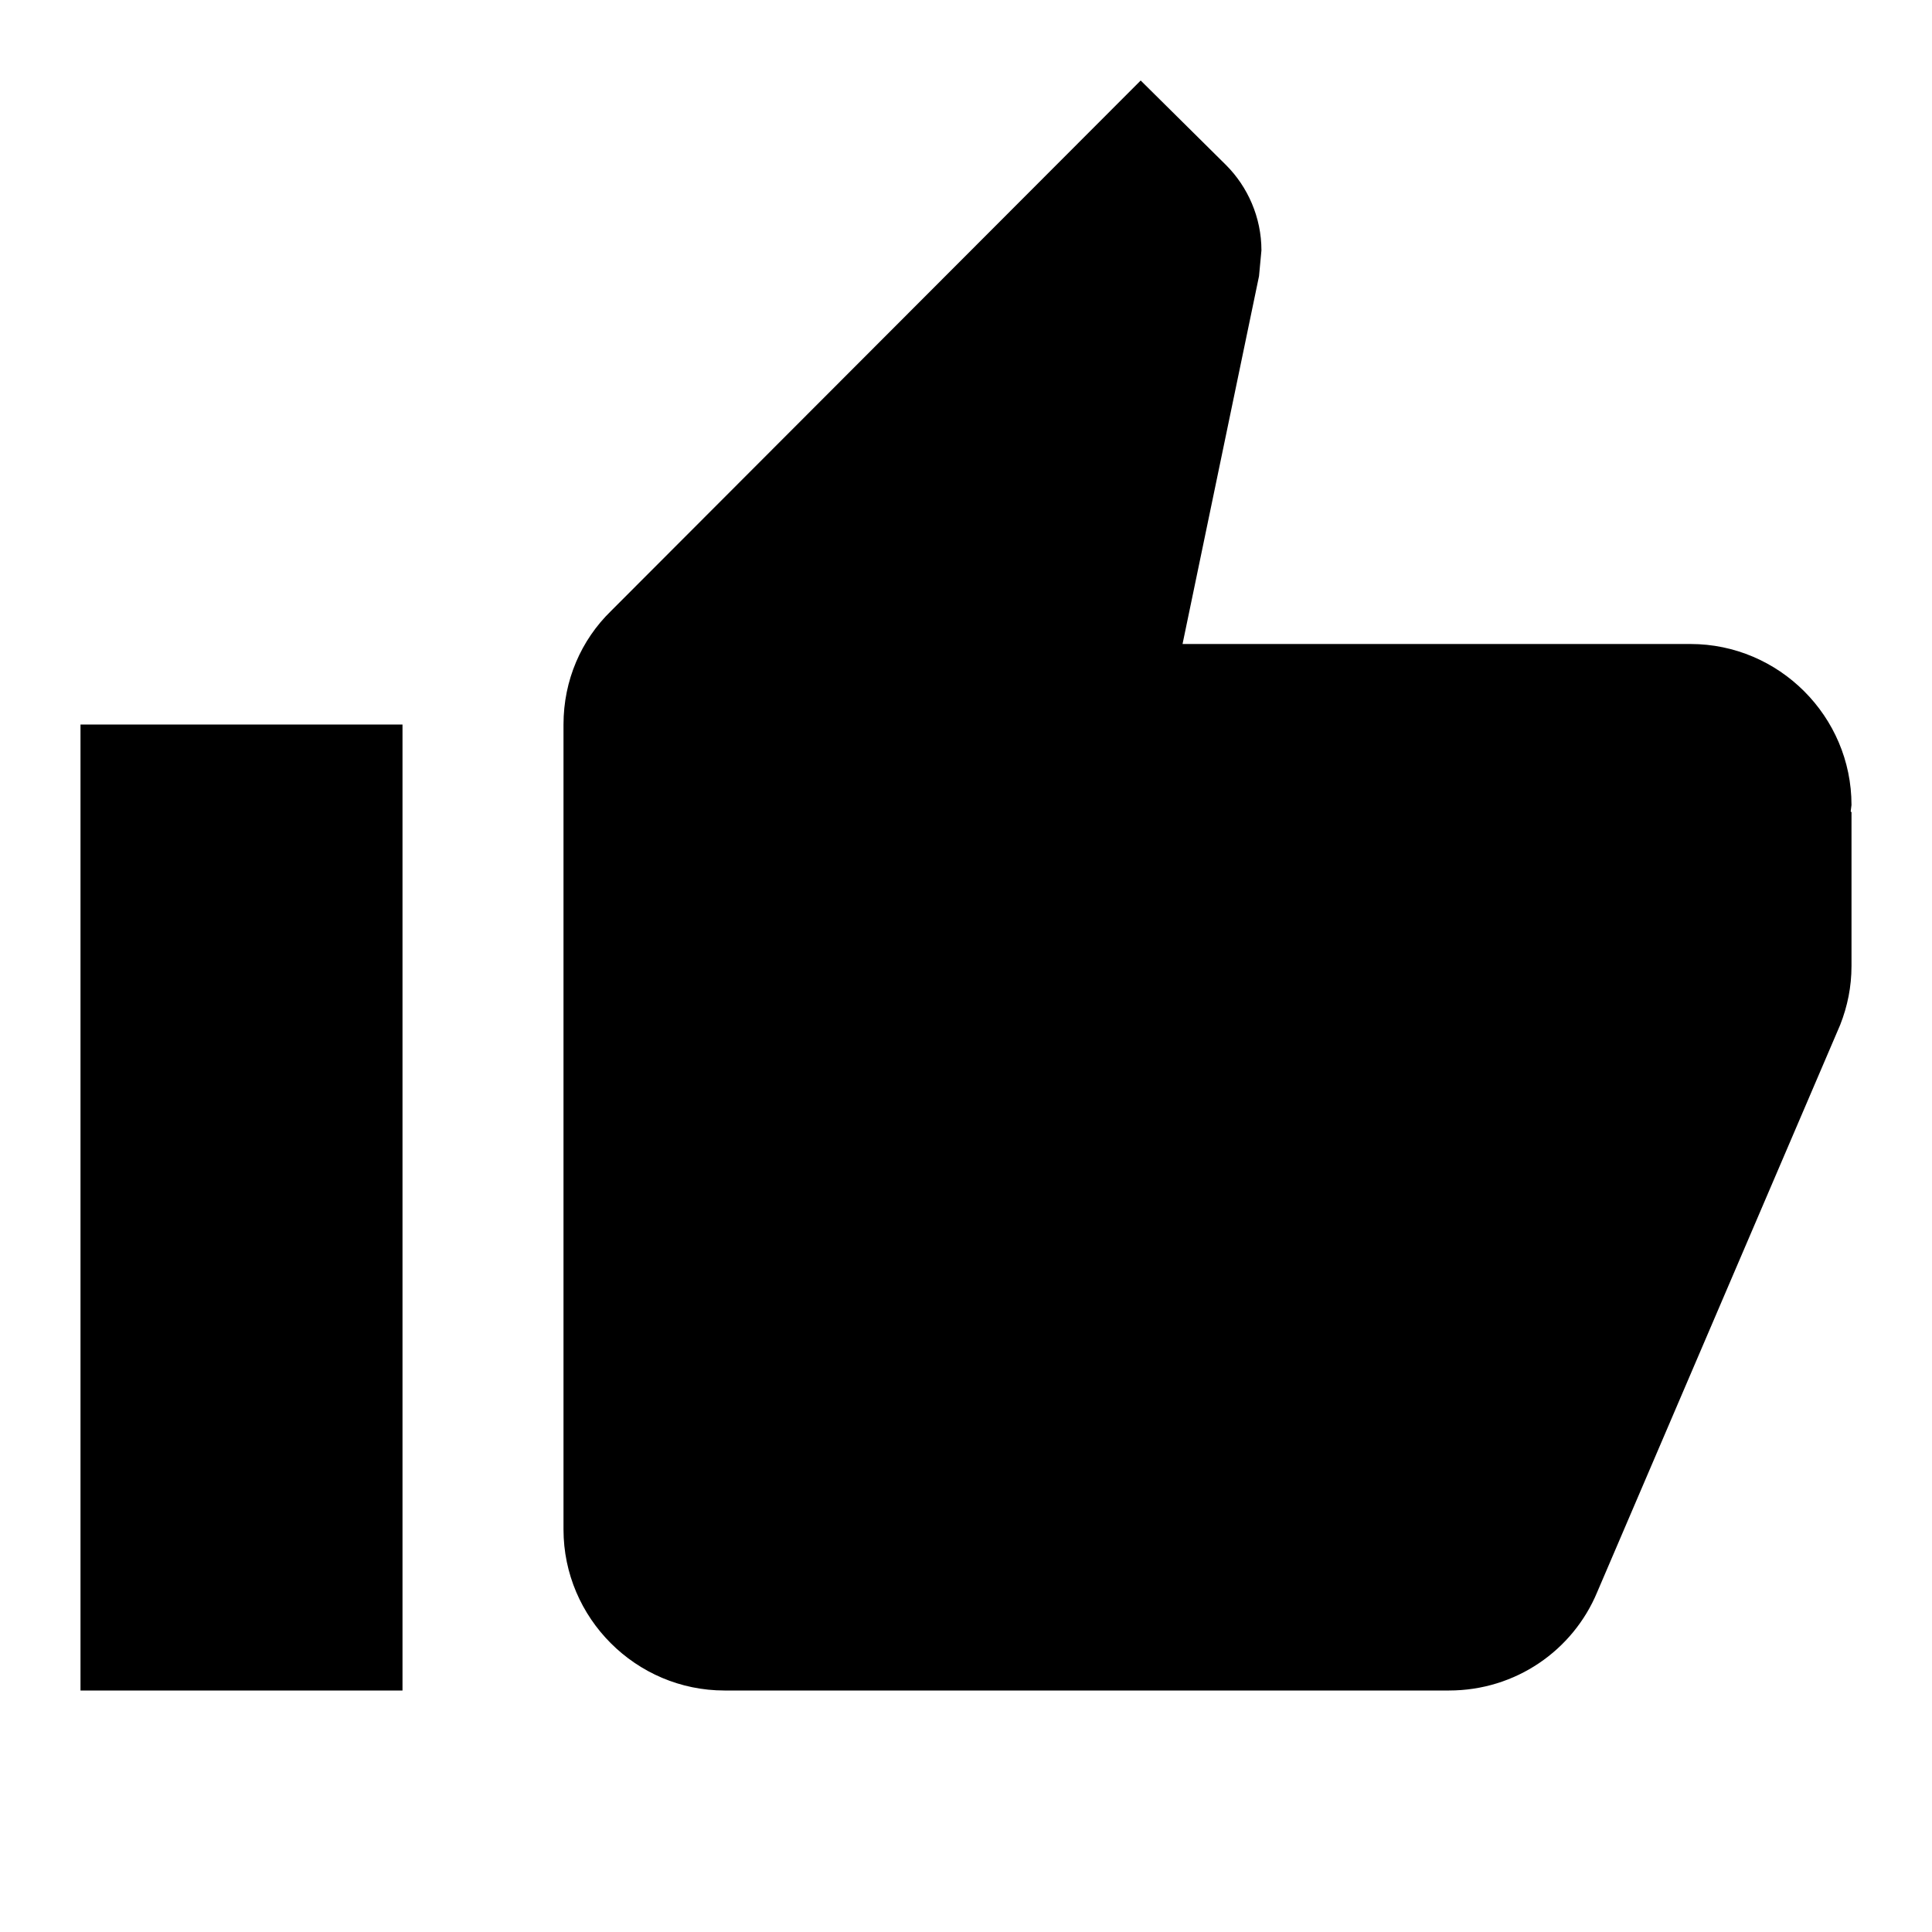
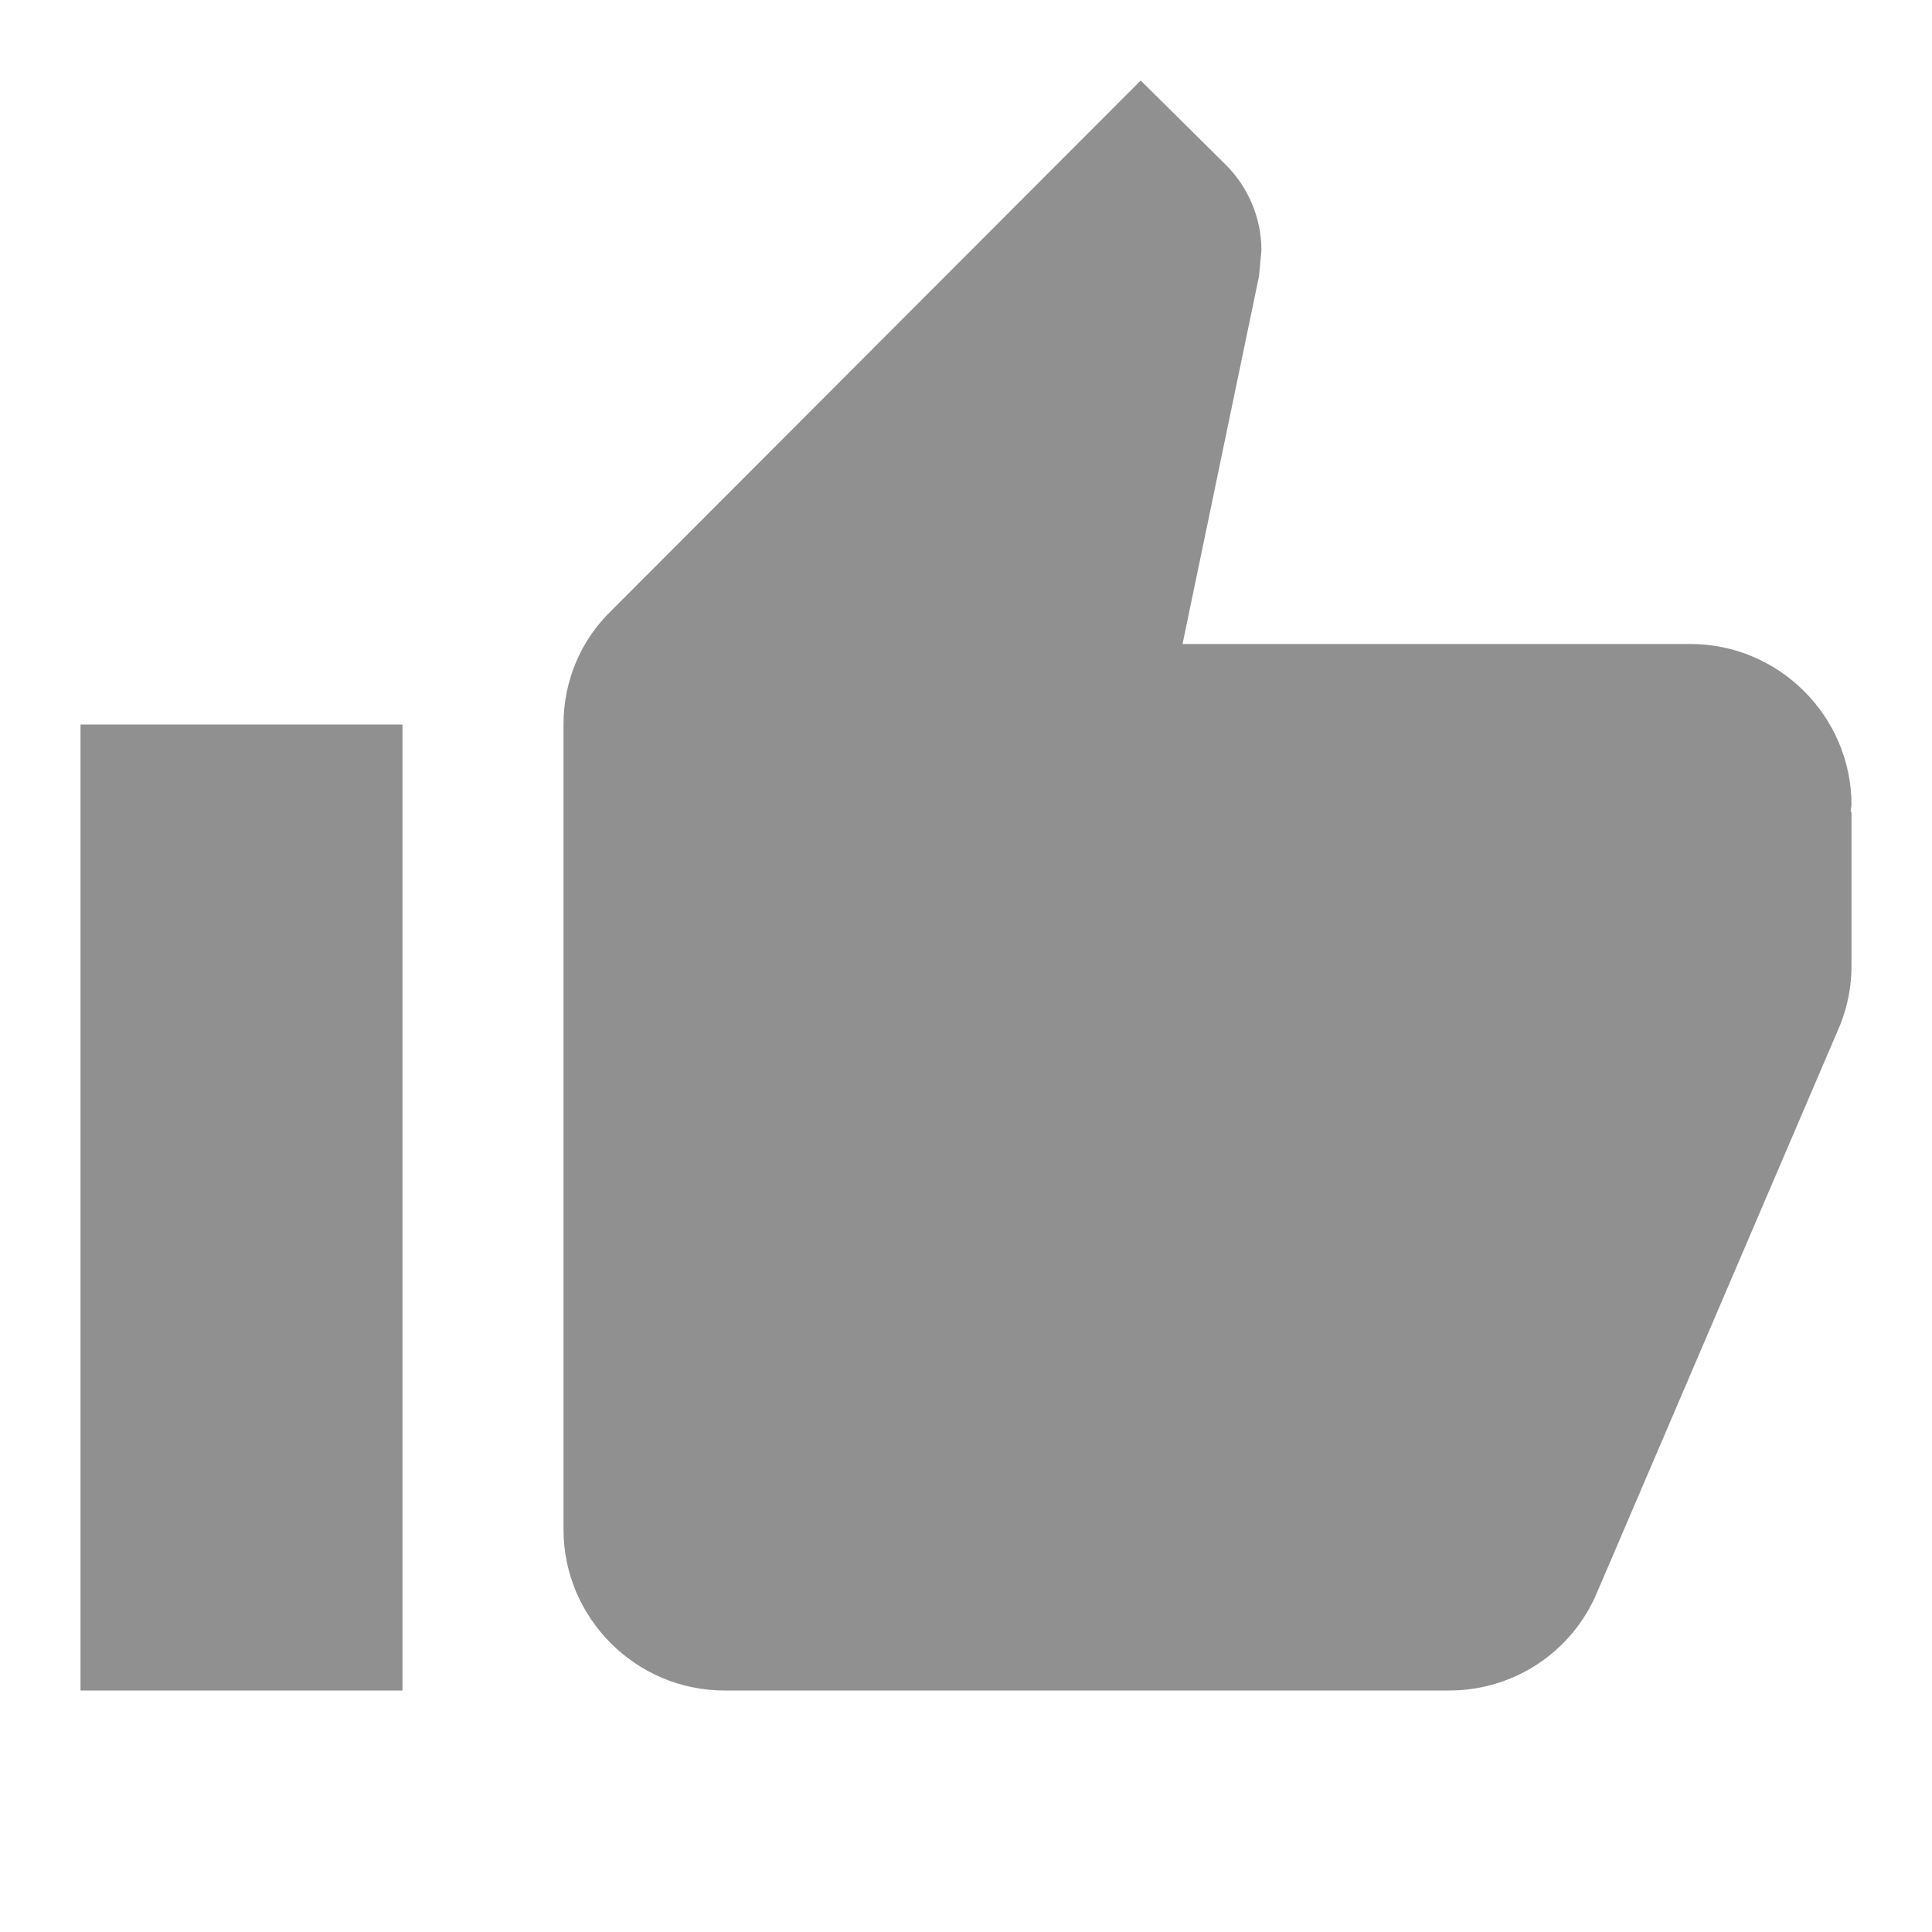
<svg viewBox="0 0 24 24" preserveAspectRatio="xMidYMid meet" focusable="false" class="style-scope yt-icon" style="pointer-events: none; display: block; width: 100%; height: 100%;">
  <g class="style-scope yt-icon">
-     <path d="M1 21h4V9H1v12zm22-11c0-1.1-.9-2-2-2h-6.31l.95-4.57.03-.32c0-.41-.17-.79-.44-1.06L14.17 1 7.59 7.59C7.22 7.95 7 8.45 7 9v10c0 1.1.9 2 2 2h9c.83 0 1.54-.5 1.84-1.22l3.02-7.05c.09-.23.14-.47.14-.73v-1.91l-.01-.01L23 10z" class="style-scope yt-icon" />
+     <path fill="#909090" d="M1 21h4V9H1v12zm22-11c0-1.1-.9-2-2-2h-6.31l.95-4.57.03-.32c0-.41-.17-.79-.44-1.06L14.17 1 7.59 7.59C7.22 7.95 7 8.45 7 9v10c0 1.1.9 2 2 2h9c.83 0 1.54-.5 1.84-1.22l3.02-7.05c.09-.23.14-.47.14-.73v-1.91l-.01-.01L23 10z" class="style-scope yt-icon" />
  </g>
</svg>
